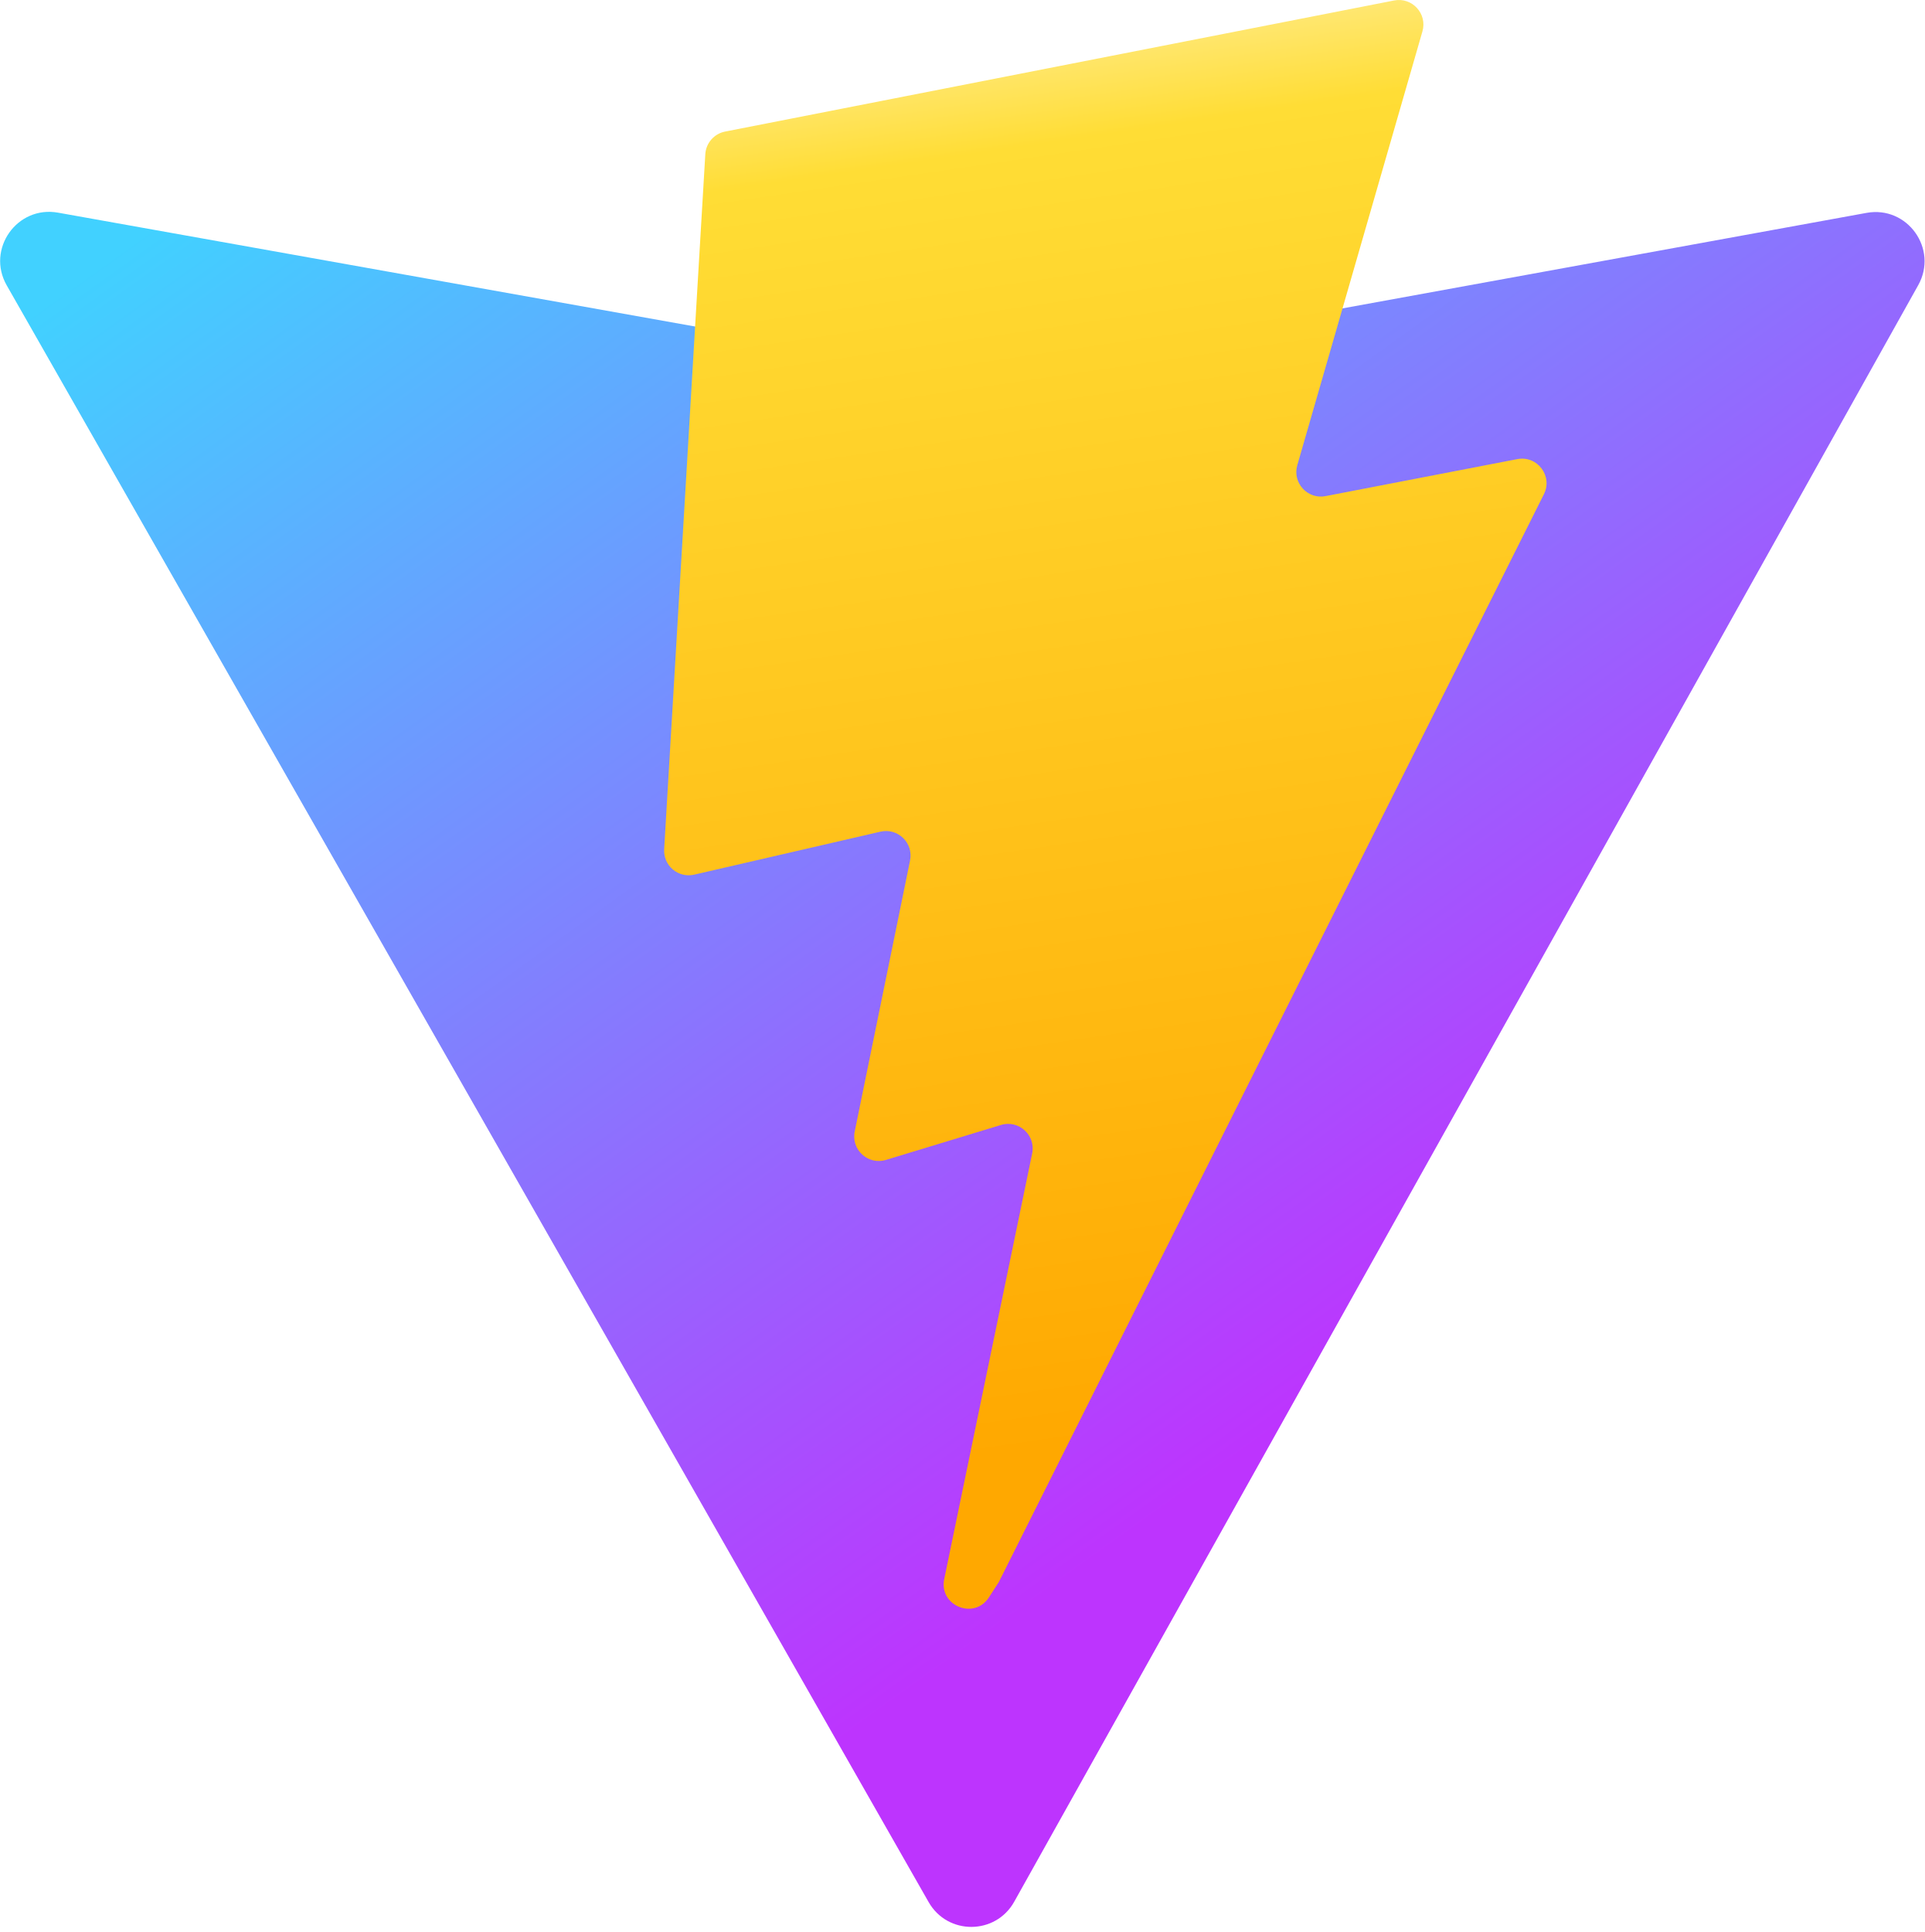
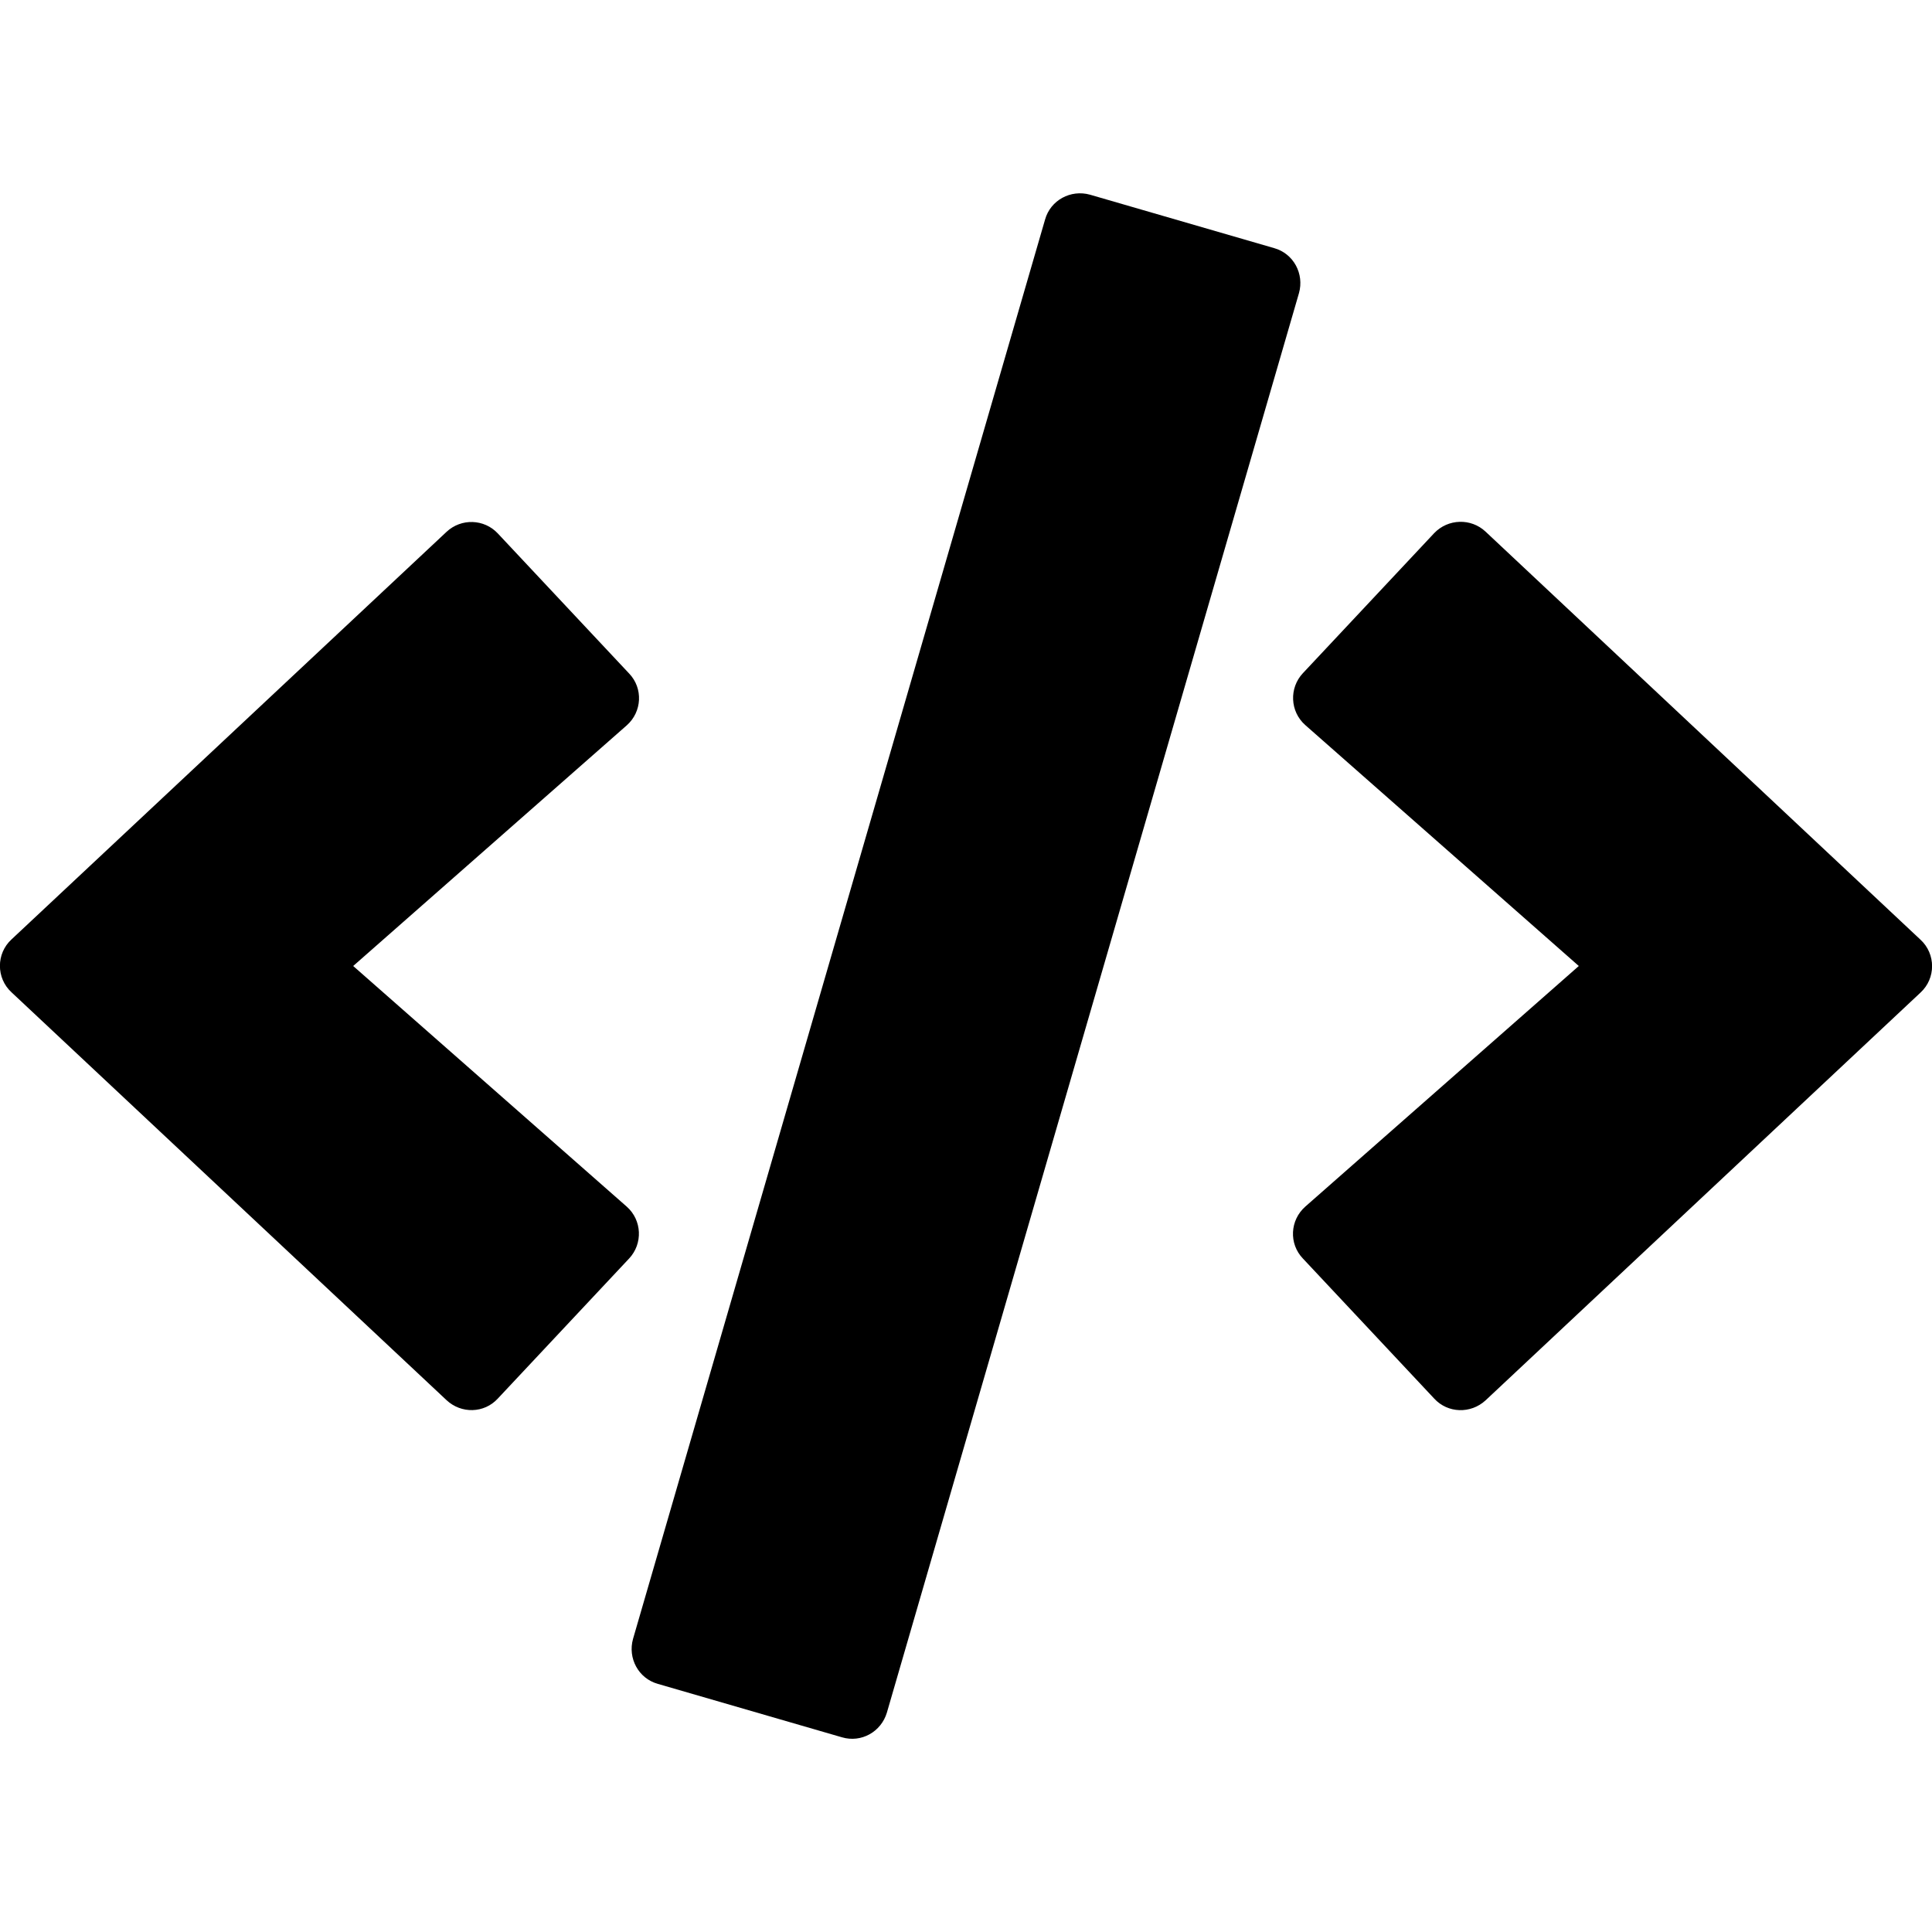
- <svg xmlns="http://www.w3.org/2000/svg" aria-hidden="true" role="img" class="iconify iconify--logos" width="31.88" height="32" preserveAspectRatio="xMidYMid meet" viewBox="0 0 256 257">
-   <defs>
-     <linearGradient id="IconifyId1813088fe1fbc01fb466" x1="-.828%" x2="57.636%" y1="7.652%" y2="78.411%">
-       <stop offset="0%" stop-color="#41D1FF" />
-       <stop offset="100%" stop-color="#BD34FE" />
-     </linearGradient>
-     <linearGradient id="IconifyId1813088fe1fbc01fb467" x1="43.376%" x2="50.316%" y1="2.242%" y2="89.03%">
-       <stop offset="0%" stop-color="#FFEA83" />
-       <stop offset="8.333%" stop-color="#FFDD35" />
-       <stop offset="100%" stop-color="#FFA800" />
-     </linearGradient>
-   </defs>
-   <path fill="url(#IconifyId1813088fe1fbc01fb466)" d="M255.153 37.938L134.897 252.976c-2.483 4.44-8.862 4.466-11.382.048L.875 37.958c-2.746-4.814 1.371-10.646 6.827-9.67l120.385 21.517a6.537 6.537 0 0 0 2.322-.004l117.867-21.483c5.438-.991 9.574 4.796 6.877 9.62Z" />
-   <path fill="url(#IconifyId1813088fe1fbc01fb467)" d="M185.432.063L96.44 17.501a3.268 3.268 0 0 0-2.634 3.014l-5.474 92.456a3.268 3.268 0 0 0 3.997 3.378l24.777-5.718c2.318-.535 4.413 1.507 3.936 3.838l-7.361 36.047c-.495 2.426 1.782 4.5 4.151 3.78l15.304-4.649c2.372-.72 4.652 1.36 4.15 3.788l-11.698 56.621c-.732 3.542 3.979 5.473 5.943 2.437l1.313-2.028l72.516-144.72c1.215-2.423-.88-5.186-3.54-4.672l-25.505 4.922c-2.396.462-4.435-1.77-3.759-4.114l16.646-57.705c.677-2.35-1.37-4.583-3.769-4.113Z" />
+ <svg xmlns="http://www.w3.org/2000/svg" stroke="currentColor" fill="currentColor" stroke-width="0" viewBox="0 0 640 512" class="logo-icon" height="1em" width="1em">
+   <path d="M278.9 511.5l-61-17.7c-6.4-1.8-10-8.5-8.2-14.9L346.2 8.7c1.8-6.4 8.5-10 14.9-8.2l61 17.7c6.4 1.8 10 8.5 8.2 14.9L293.8 503.3c-1.9 6.4-8.5 10.1-14.9 8.2zm-114-112.2l43.5-46.4c4.6-4.9 4.3-12.7-.8-17.2L117 256l90.6-79.7c5.1-4.5 5.5-12.3.8-17.2l-43.5-46.4c-4.5-4.8-12.1-5.1-17-.5L3.8 247.2c-5.1 4.7-5.1 12.8 0 17.5l144.1 135.1c4.9 4.6 12.5 4.4 17-.5zm327.2.6l144.1-135.1c5.1-4.7 5.1-12.8 0-17.5L492.1 112.1c-4.8-4.5-12.4-4.3-17 .5L431.6 159c-4.6 4.9-4.3 12.7.8 17.2L523 256l-90.6 79.7c-5.1 4.5-5.5 12.3-.8 17.2l43.5 46.4c4.5 4.9 12.1 5.1 17 .6z" />
</svg>
